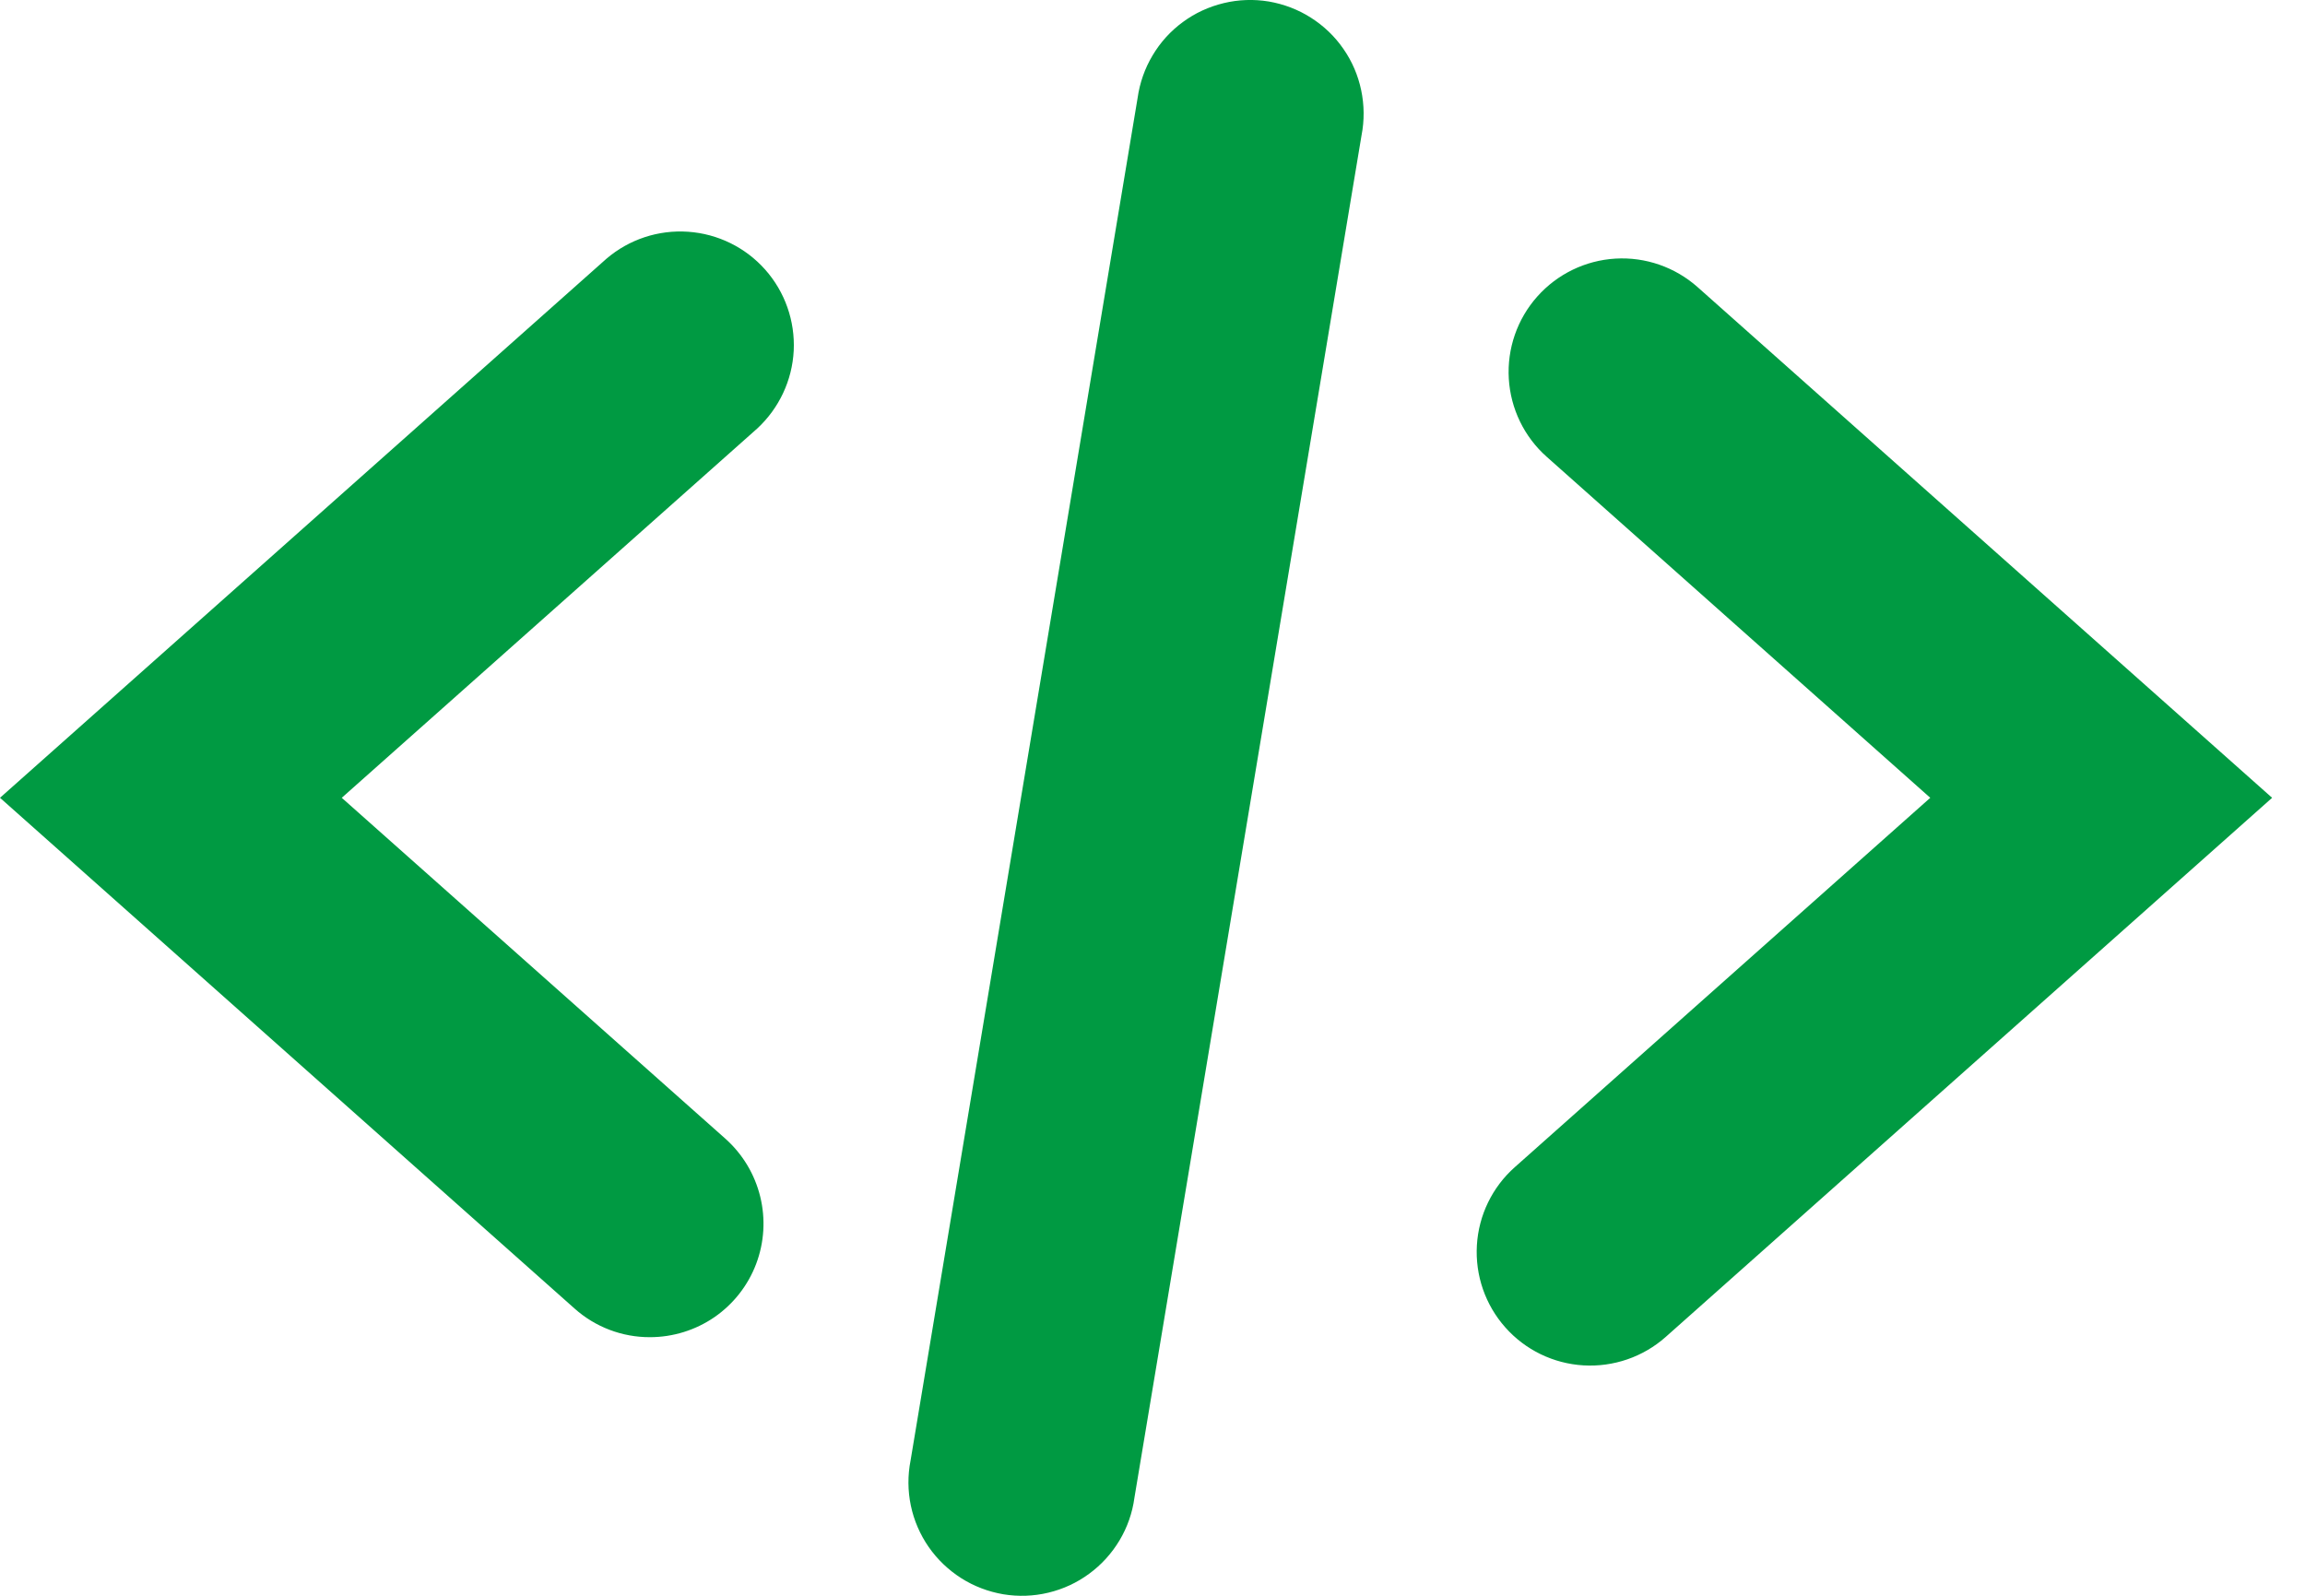
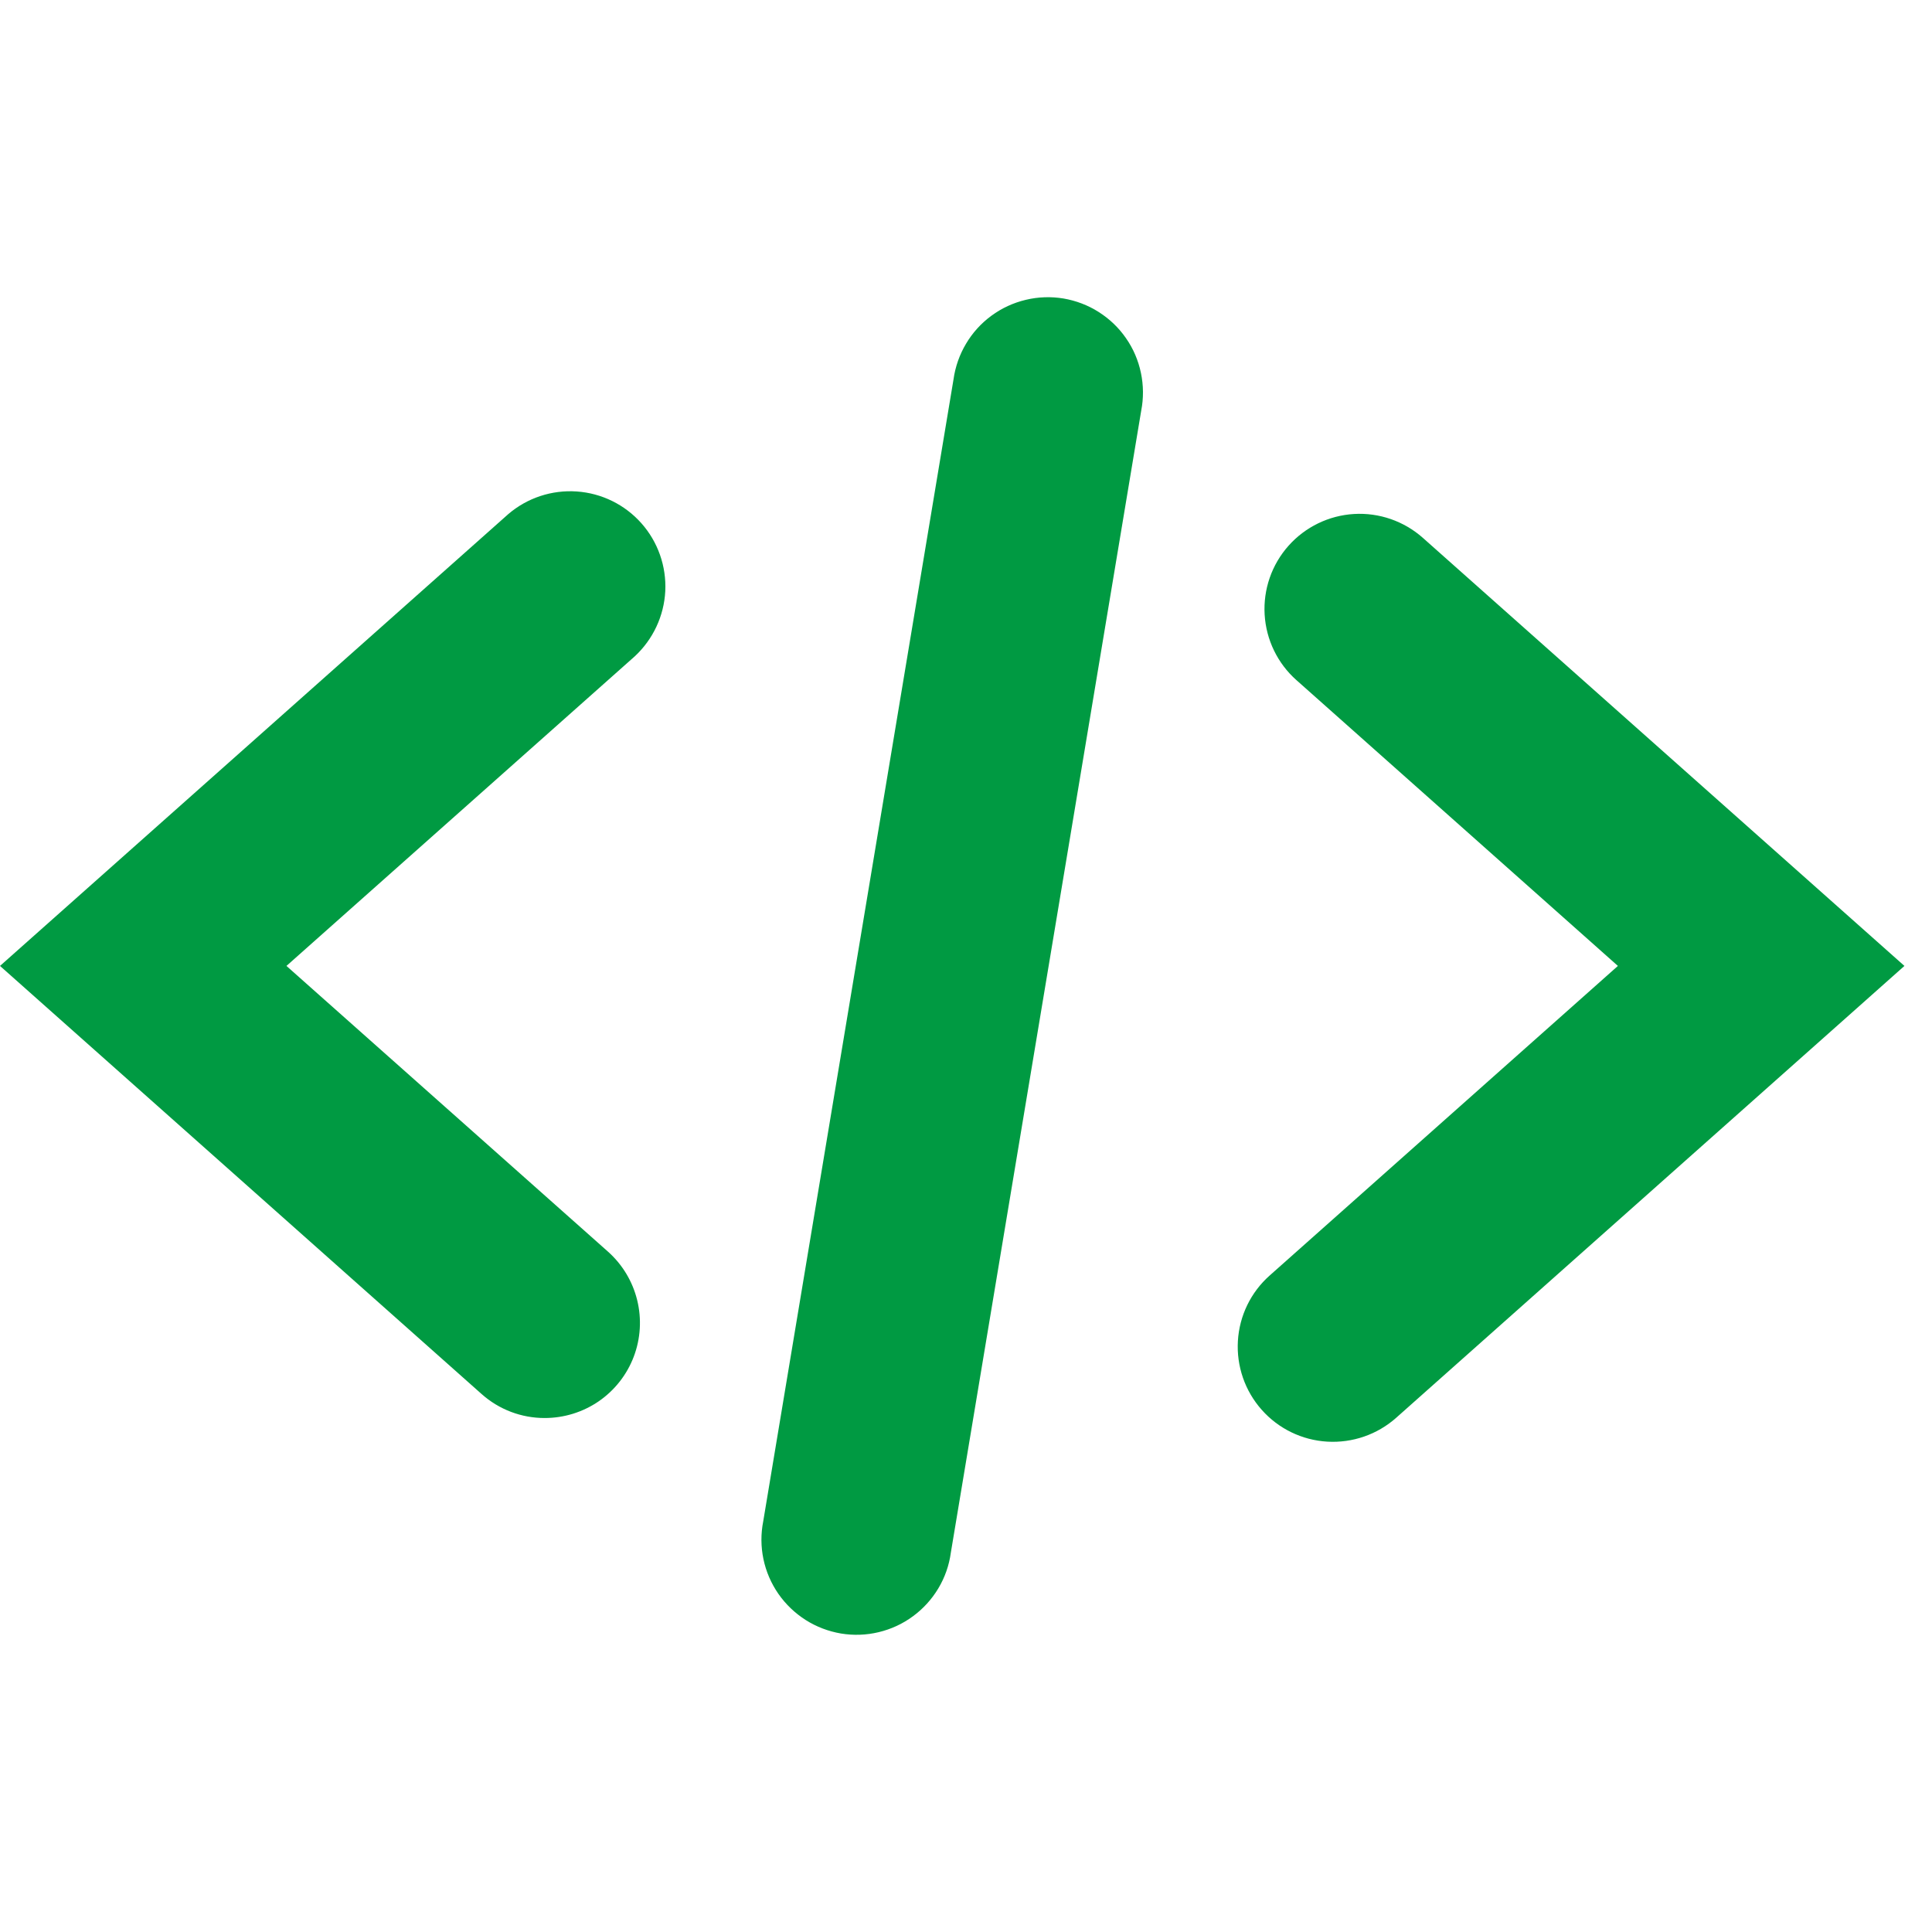
- <svg xmlns="http://www.w3.org/2000/svg" width="26" height="18" viewBox="0 0 26 18" fill="none">
+ <svg xmlns="http://www.w3.org/2000/svg" width="25" height="25" viewBox="0 0 26 18" fill="none">
  <path d="M7.331 15.083C7.018 15.084 6.715 14.969 6.481 14.76L0 8.999L6.841 2.918C7.096 2.7 7.426 2.591 7.761 2.614C8.096 2.637 8.408 2.79 8.631 3.041C8.854 3.292 8.969 3.62 8.953 3.955C8.936 4.29 8.788 4.605 8.542 4.833L3.855 8.999L8.182 12.844C8.376 13.017 8.513 13.244 8.575 13.497C8.637 13.749 8.621 14.014 8.529 14.257C8.437 14.5 8.273 14.709 8.059 14.857C7.845 15.004 7.591 15.083 7.331 15.083ZM18.788 15.081L25.629 8.999L19.148 3.238C18.894 3.013 18.561 2.897 18.222 2.917C17.883 2.937 17.566 3.091 17.34 3.345C17.114 3.599 16.999 3.932 17.019 4.271C17.039 4.61 17.193 4.928 17.447 5.153L21.773 8.999L17.087 13.165C16.833 13.39 16.679 13.707 16.659 14.046C16.639 14.386 16.754 14.719 16.98 14.973C17.205 15.227 17.522 15.381 17.861 15.401C18.201 15.421 18.534 15.306 18.788 15.081ZM12.796 16.895L15.358 1.526C15.391 1.358 15.389 1.185 15.354 1.018C15.319 0.85 15.251 0.691 15.153 0.551C15.056 0.41 14.931 0.291 14.786 0.199C14.642 0.107 14.48 0.046 14.312 0.017C14.143 -0.011 13.97 -0.005 13.804 0.035C13.637 0.075 13.48 0.147 13.342 0.249C13.204 0.35 13.088 0.478 13.001 0.625C12.913 0.772 12.856 0.935 12.832 1.105L10.271 16.474C10.238 16.642 10.239 16.815 10.274 16.982C10.309 17.15 10.378 17.309 10.475 17.449C10.573 17.59 10.698 17.709 10.842 17.801C10.987 17.893 11.148 17.954 11.317 17.983C11.486 18.011 11.659 18.005 11.825 17.965C11.992 17.925 12.148 17.853 12.286 17.751C12.424 17.65 12.54 17.522 12.628 17.375C12.716 17.228 12.773 17.065 12.796 16.895Z" fill="#009A42" />
</svg>
